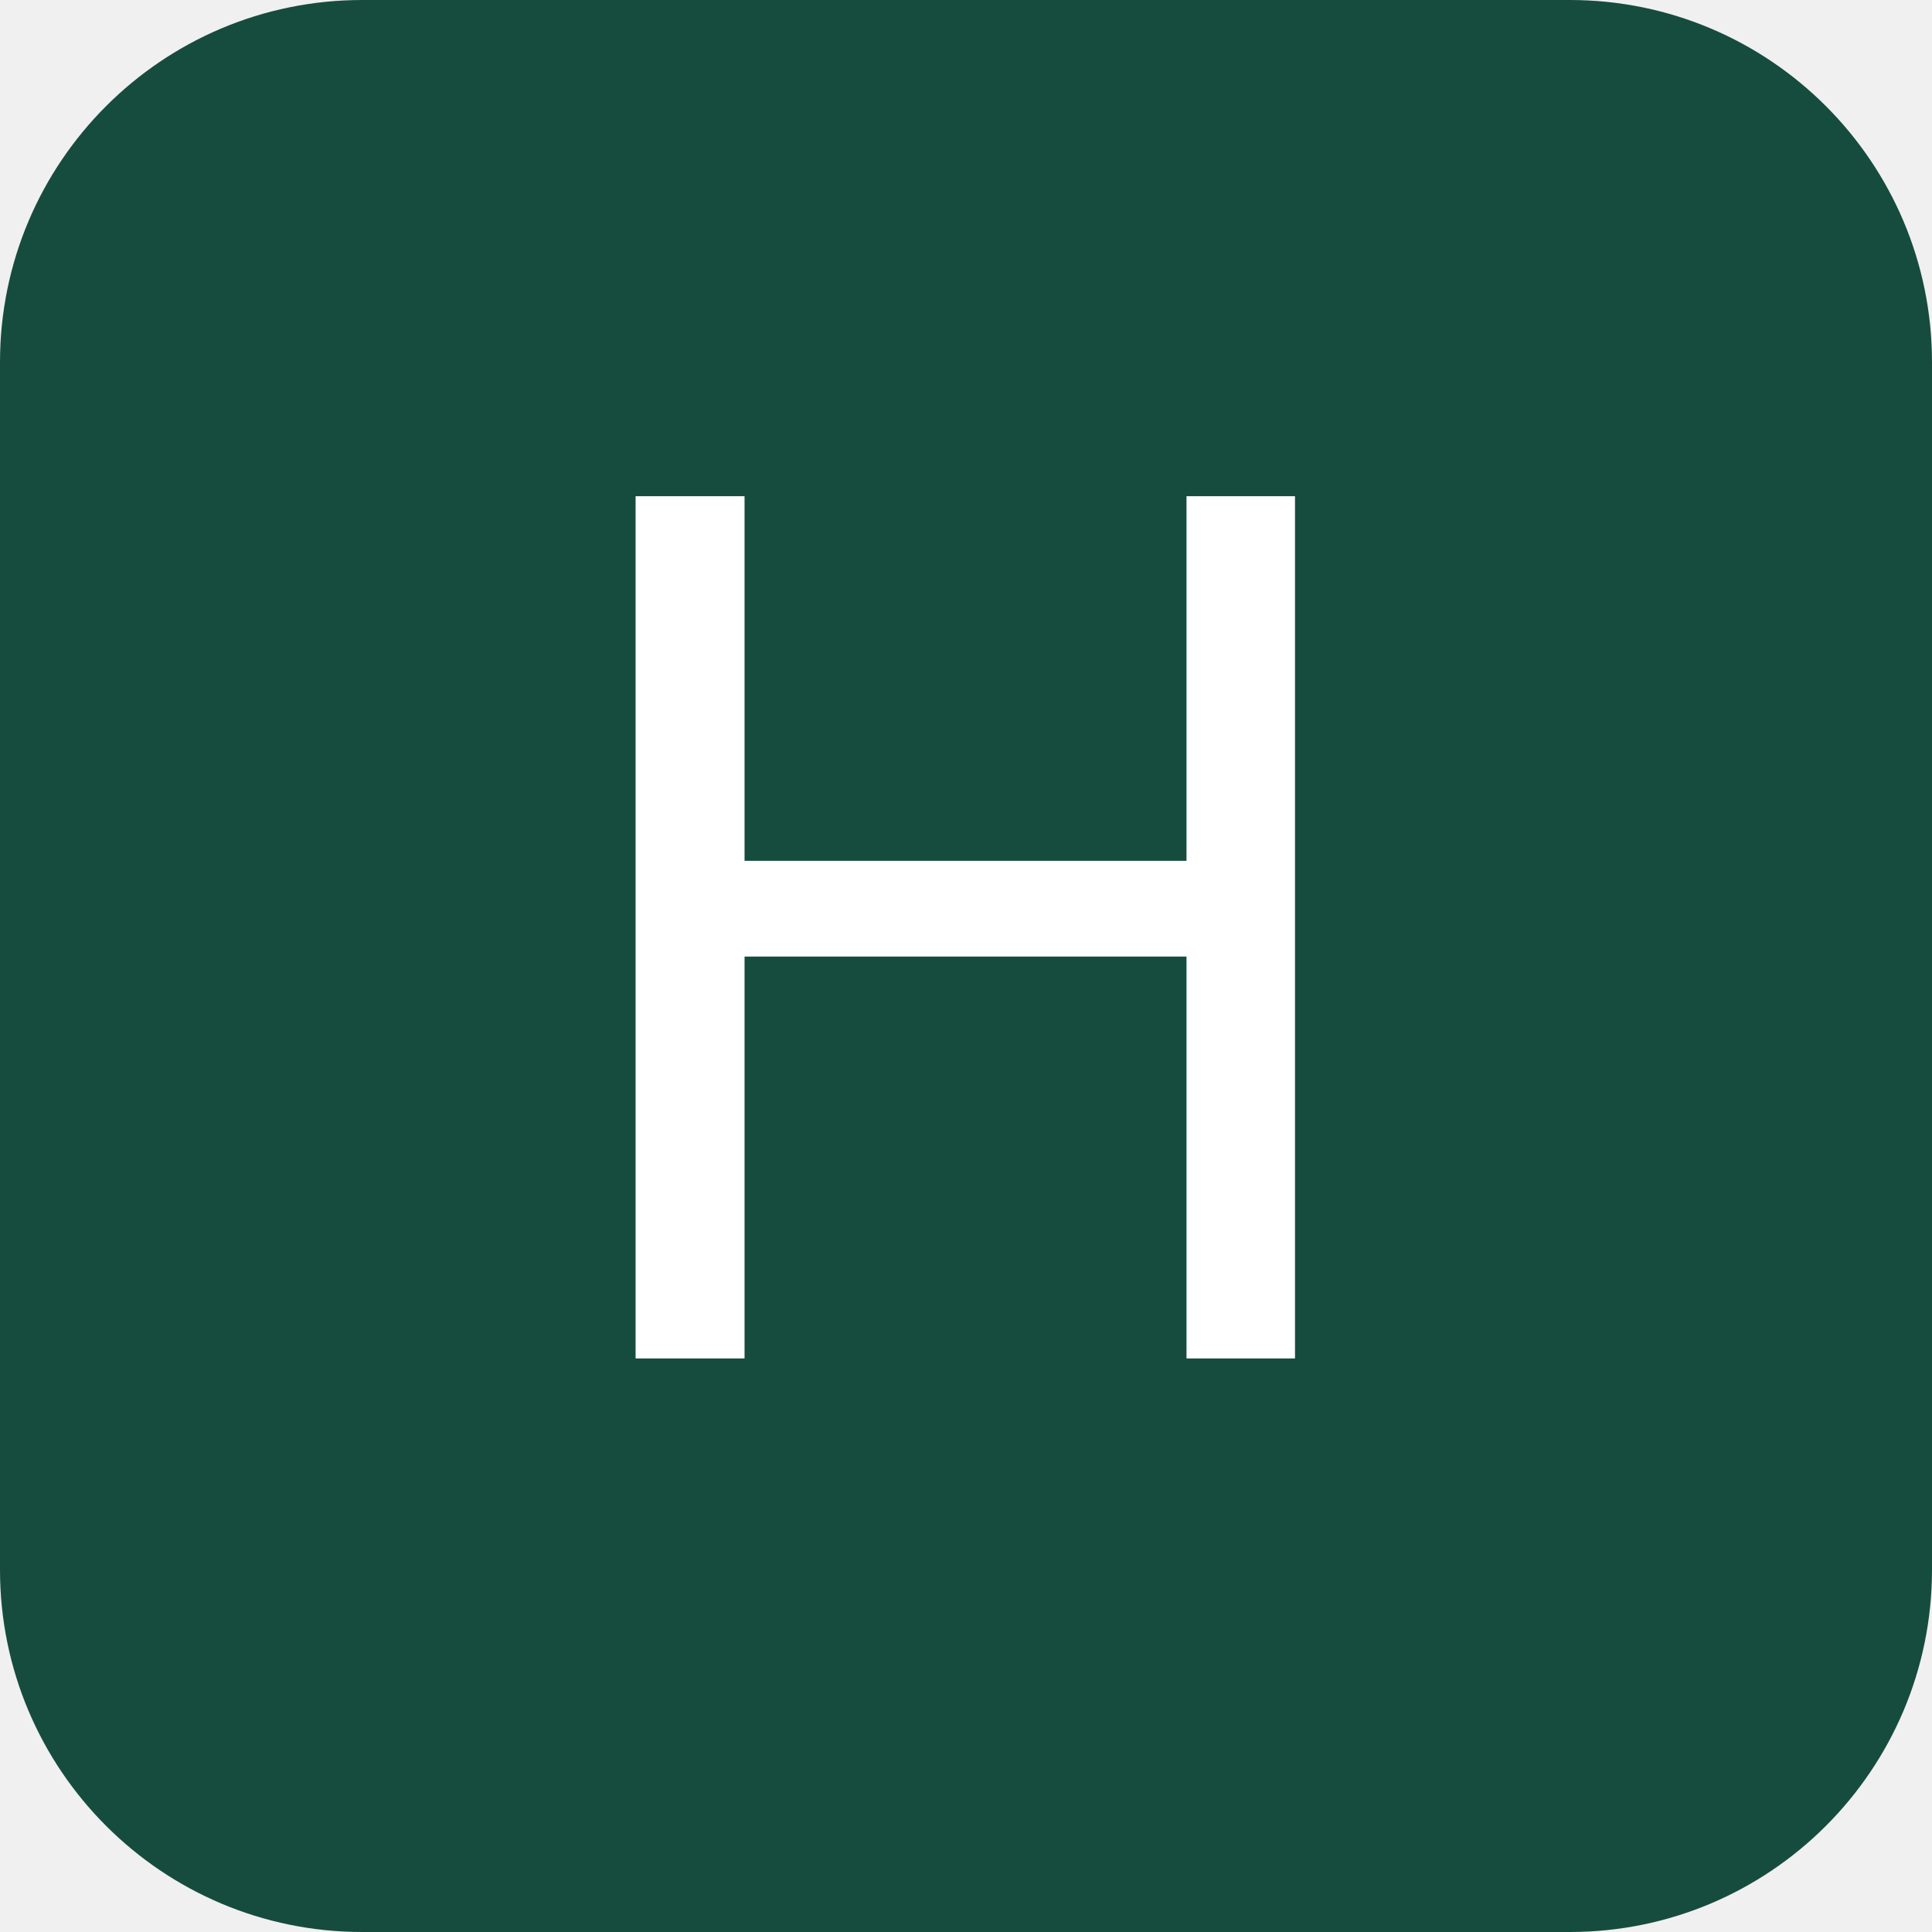
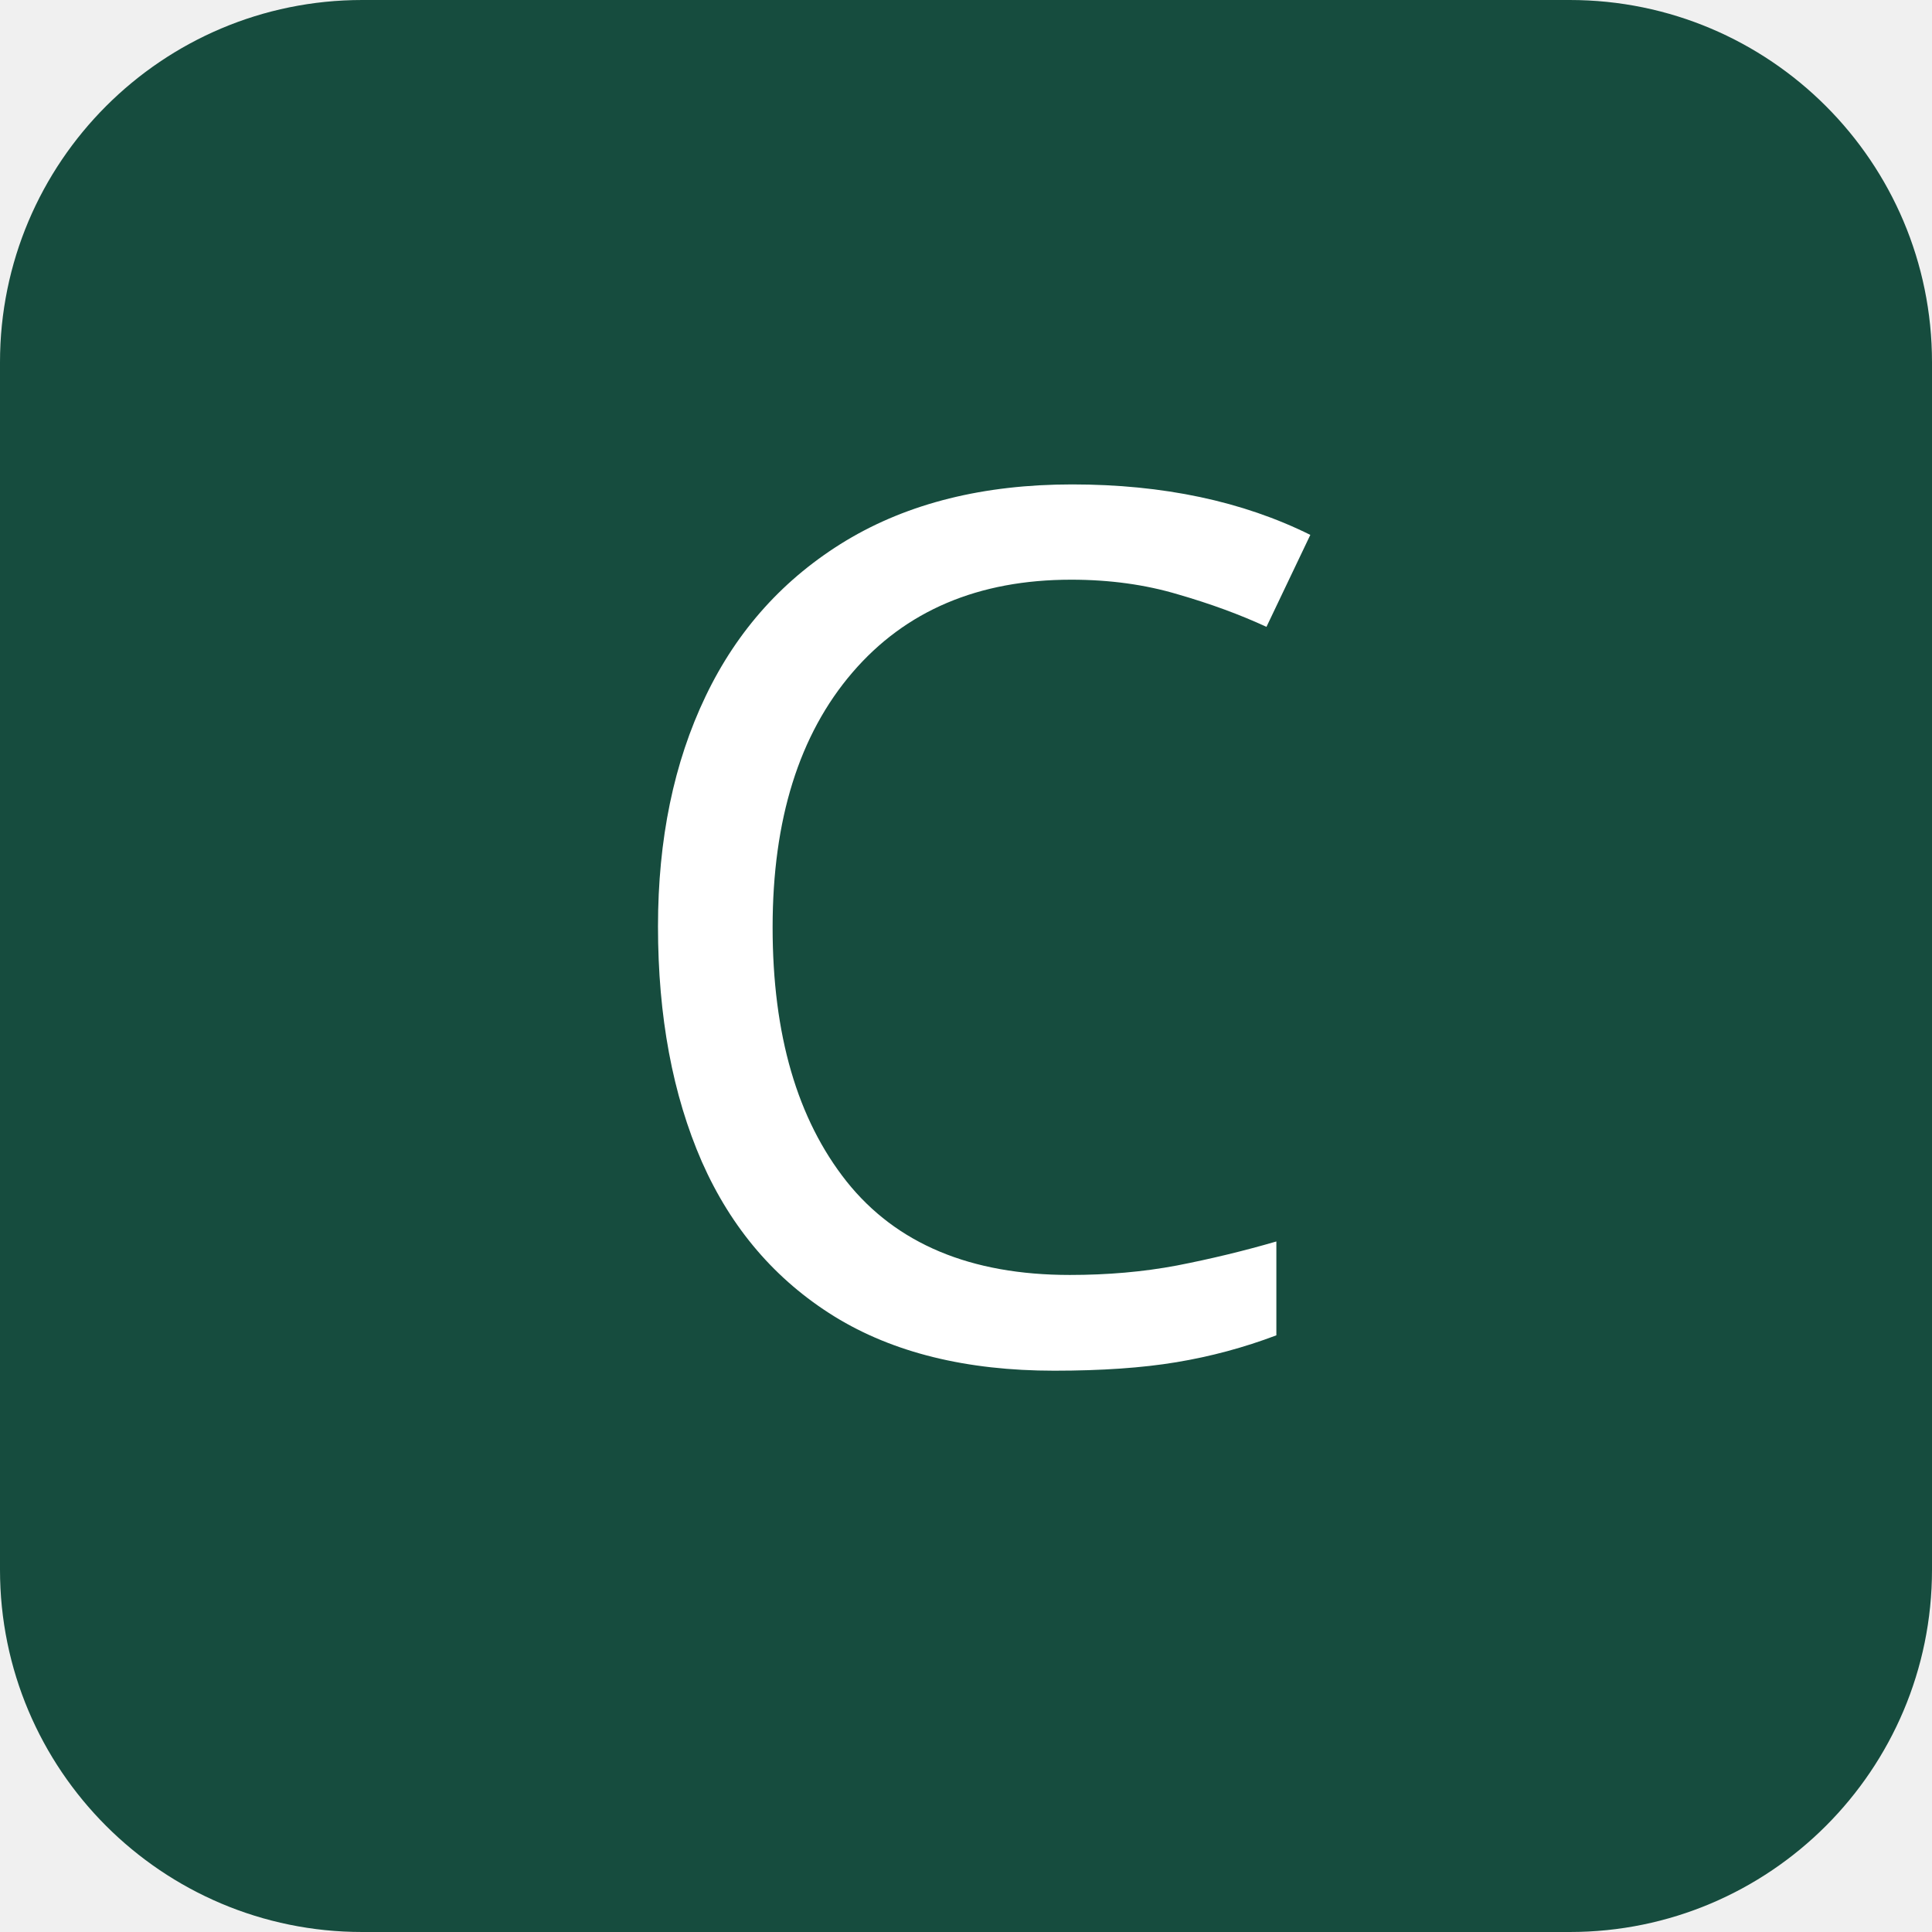
<svg xmlns="http://www.w3.org/2000/svg" viewBox="0 0 64 64">
  <rect width="64" height="64" rx="12" fill="#164c3e" />
-   <text x="32" y="45" text-anchor="middle" font-family="sans-serif" font-size="40" fill="white">H</text>
+   <text x="32" y="45" text-anchor="middle" font-family="sans-serif" font-size="40" fill="white">C</text>
</svg>
